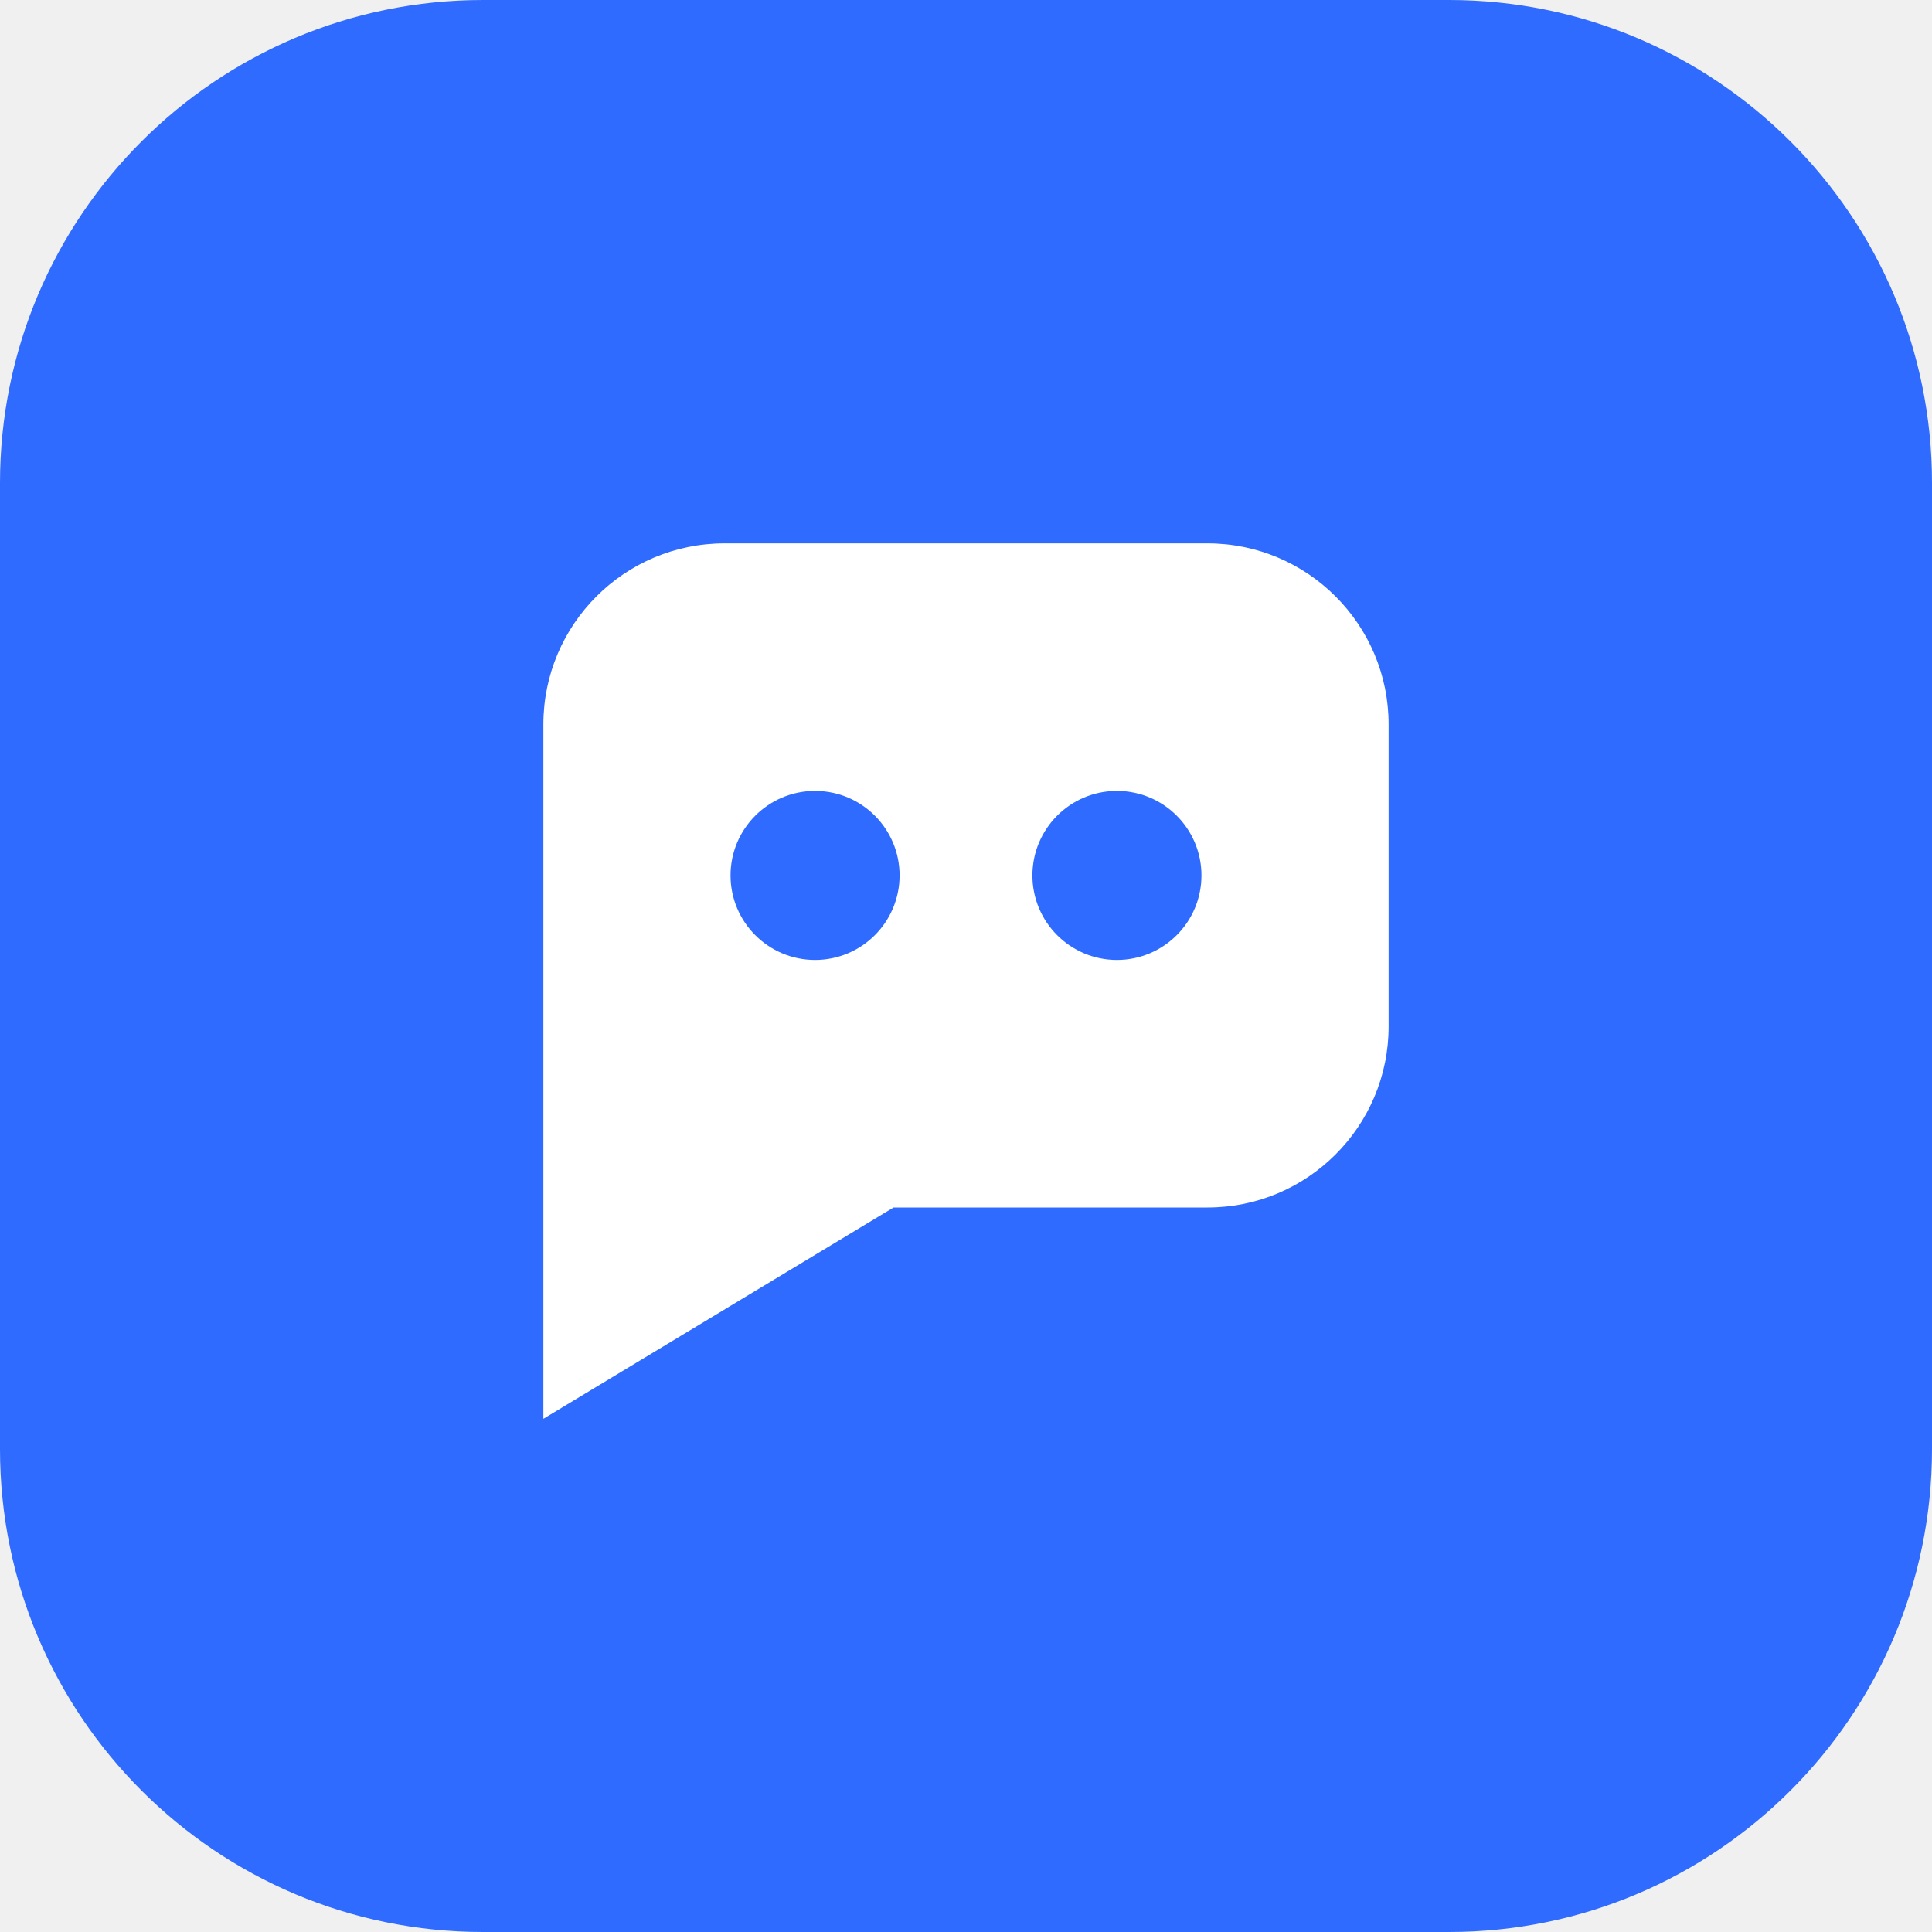
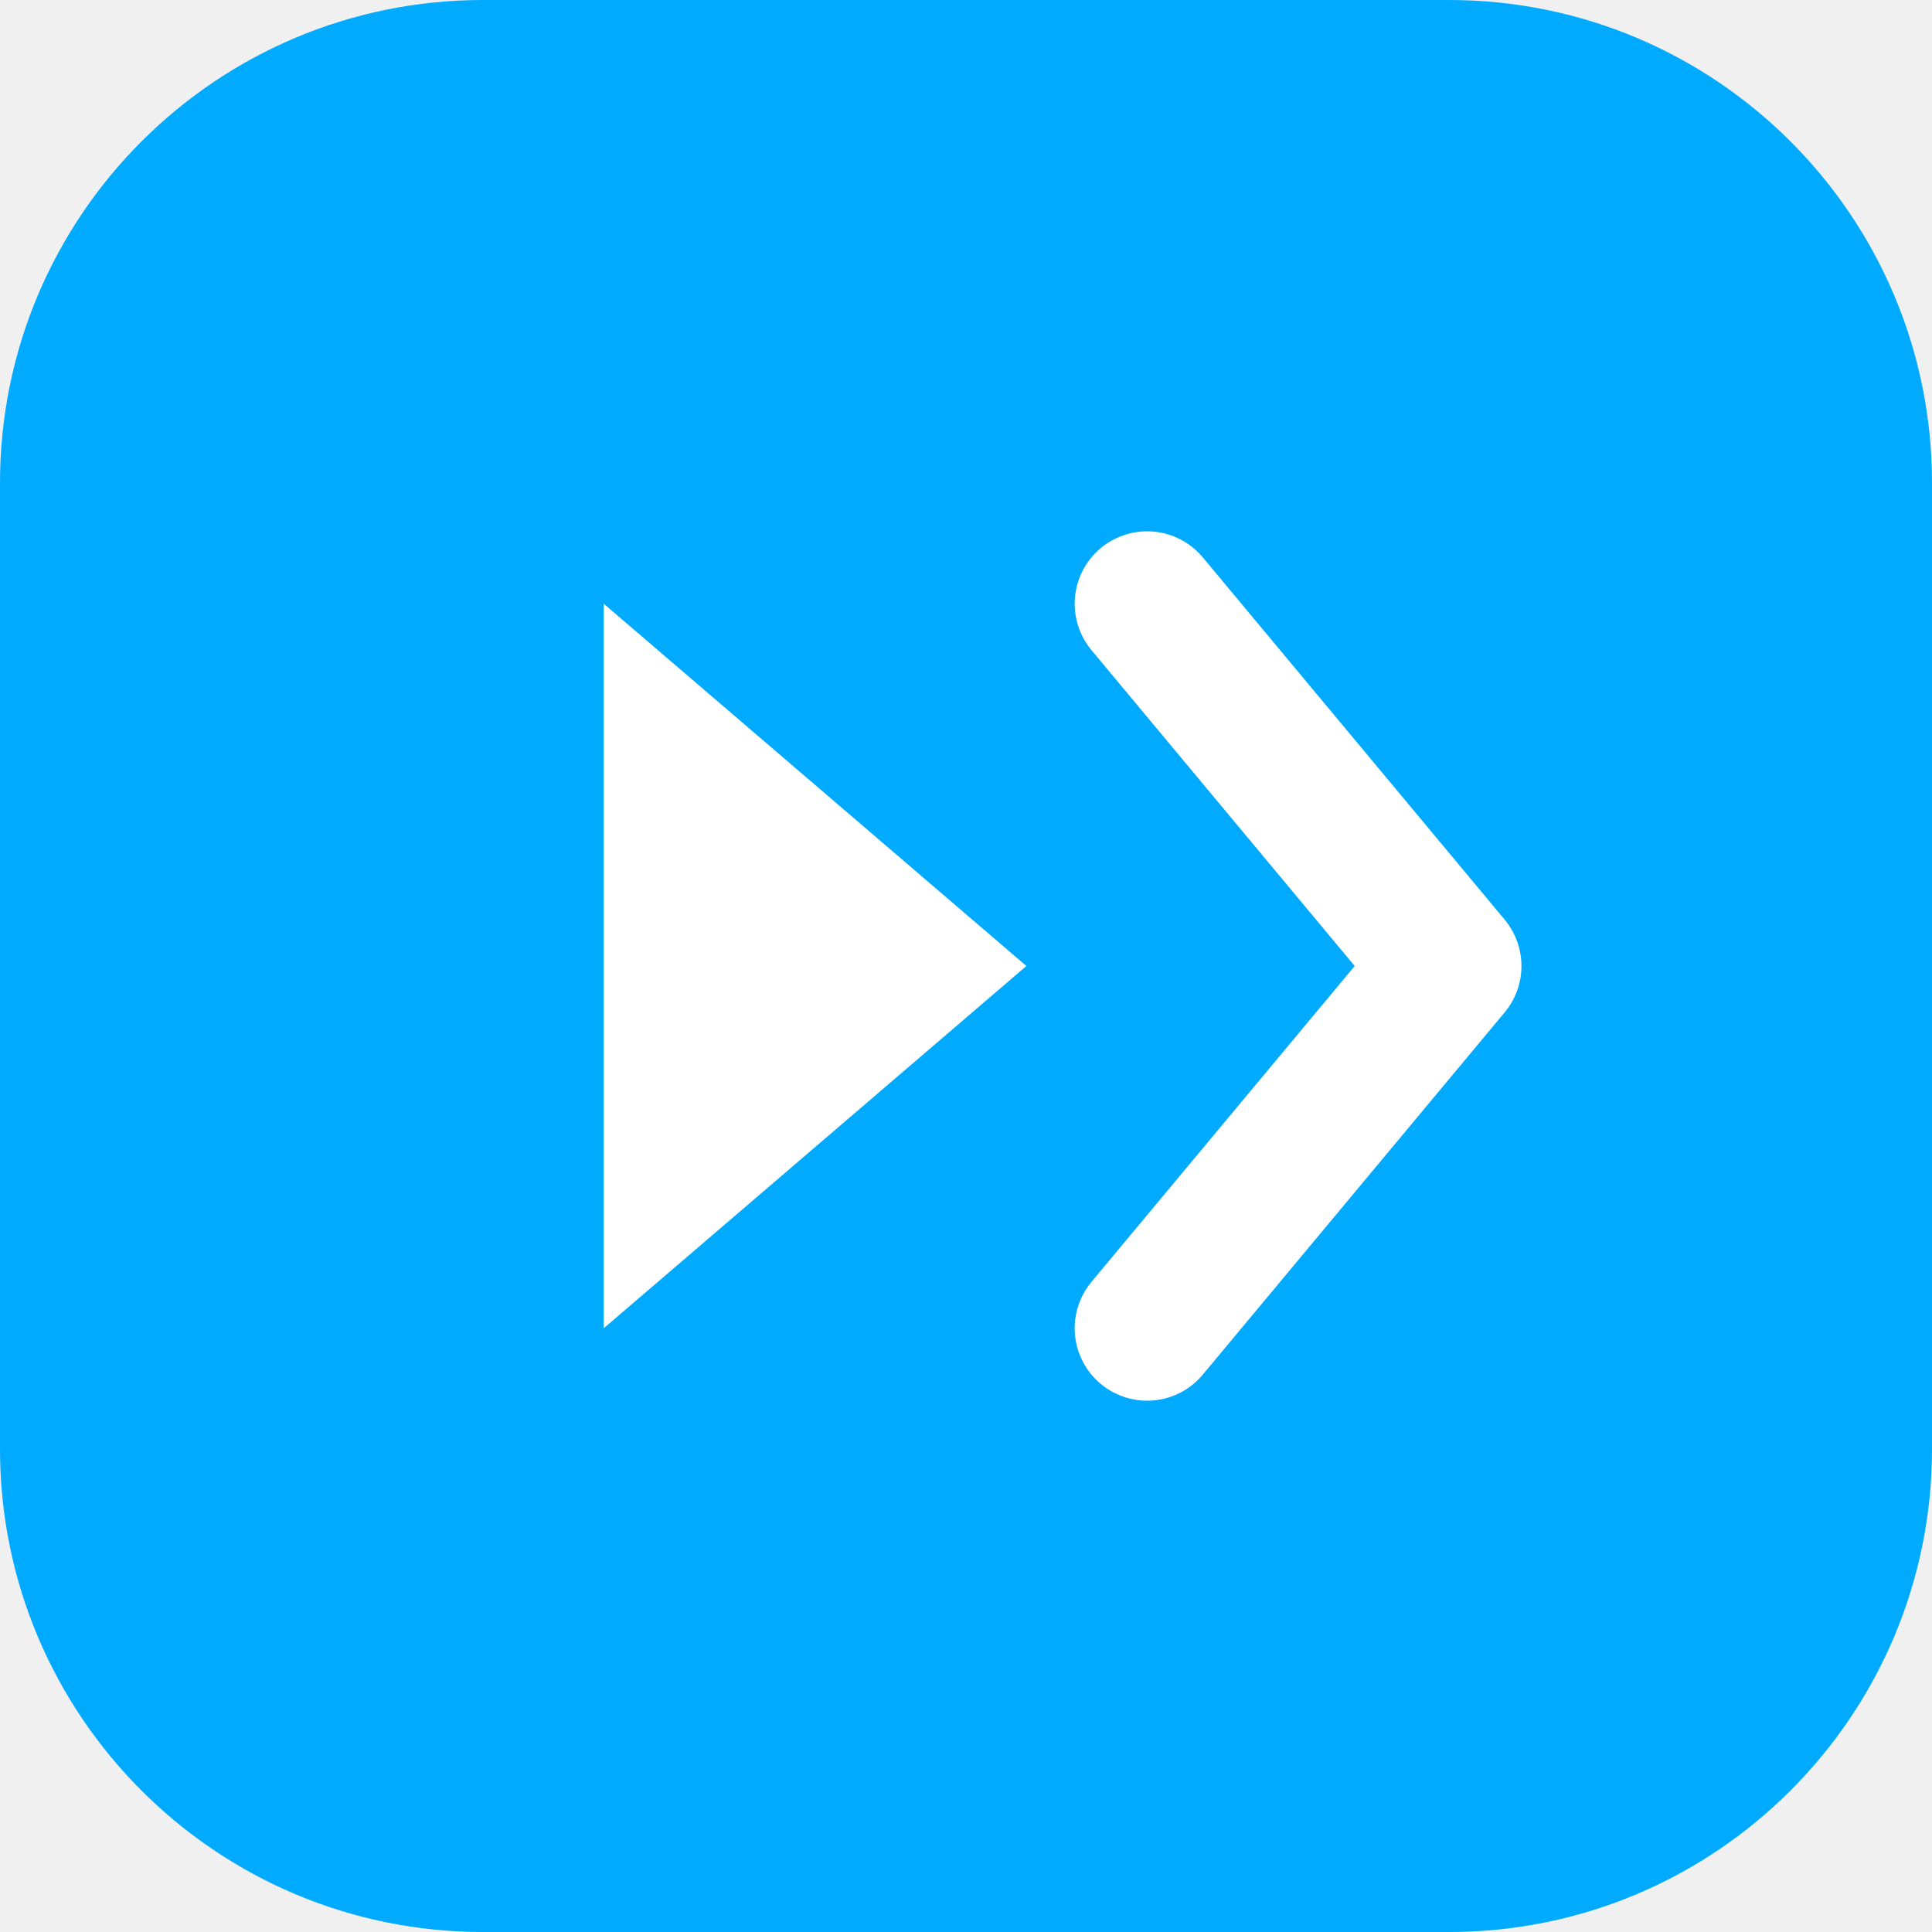
<svg xmlns="http://www.w3.org/2000/svg" viewBox="0 0 32 32">
-   <rect width="32" height="32" rx="8" fill="#2f6bff" />
-   <path d="M9 21.5V12a3 3 0 0 1 3-3h8a3 3 0 0 1 3 3v5a3 3 0 0 1-3 3h-5.2L9 23.5z" fill="#fff" />
-   <circle cx="13.5" cy="14.5" r="1.4" fill="#2f6bff" />
-   <circle cx="18.5" cy="14.5" r="1.4" fill="#2f6bff" />
+   <rect width="32" height="32" rx="8" fill="#00AAFF" />
+   <path d="M10 22V10l7 6-7 6Z" fill="#fff" />
+   <path d="M19 10l5 6-5 6" fill="none" stroke="#fff" stroke-width="2.4" stroke-linecap="round" stroke-linejoin="round" />
</svg>
